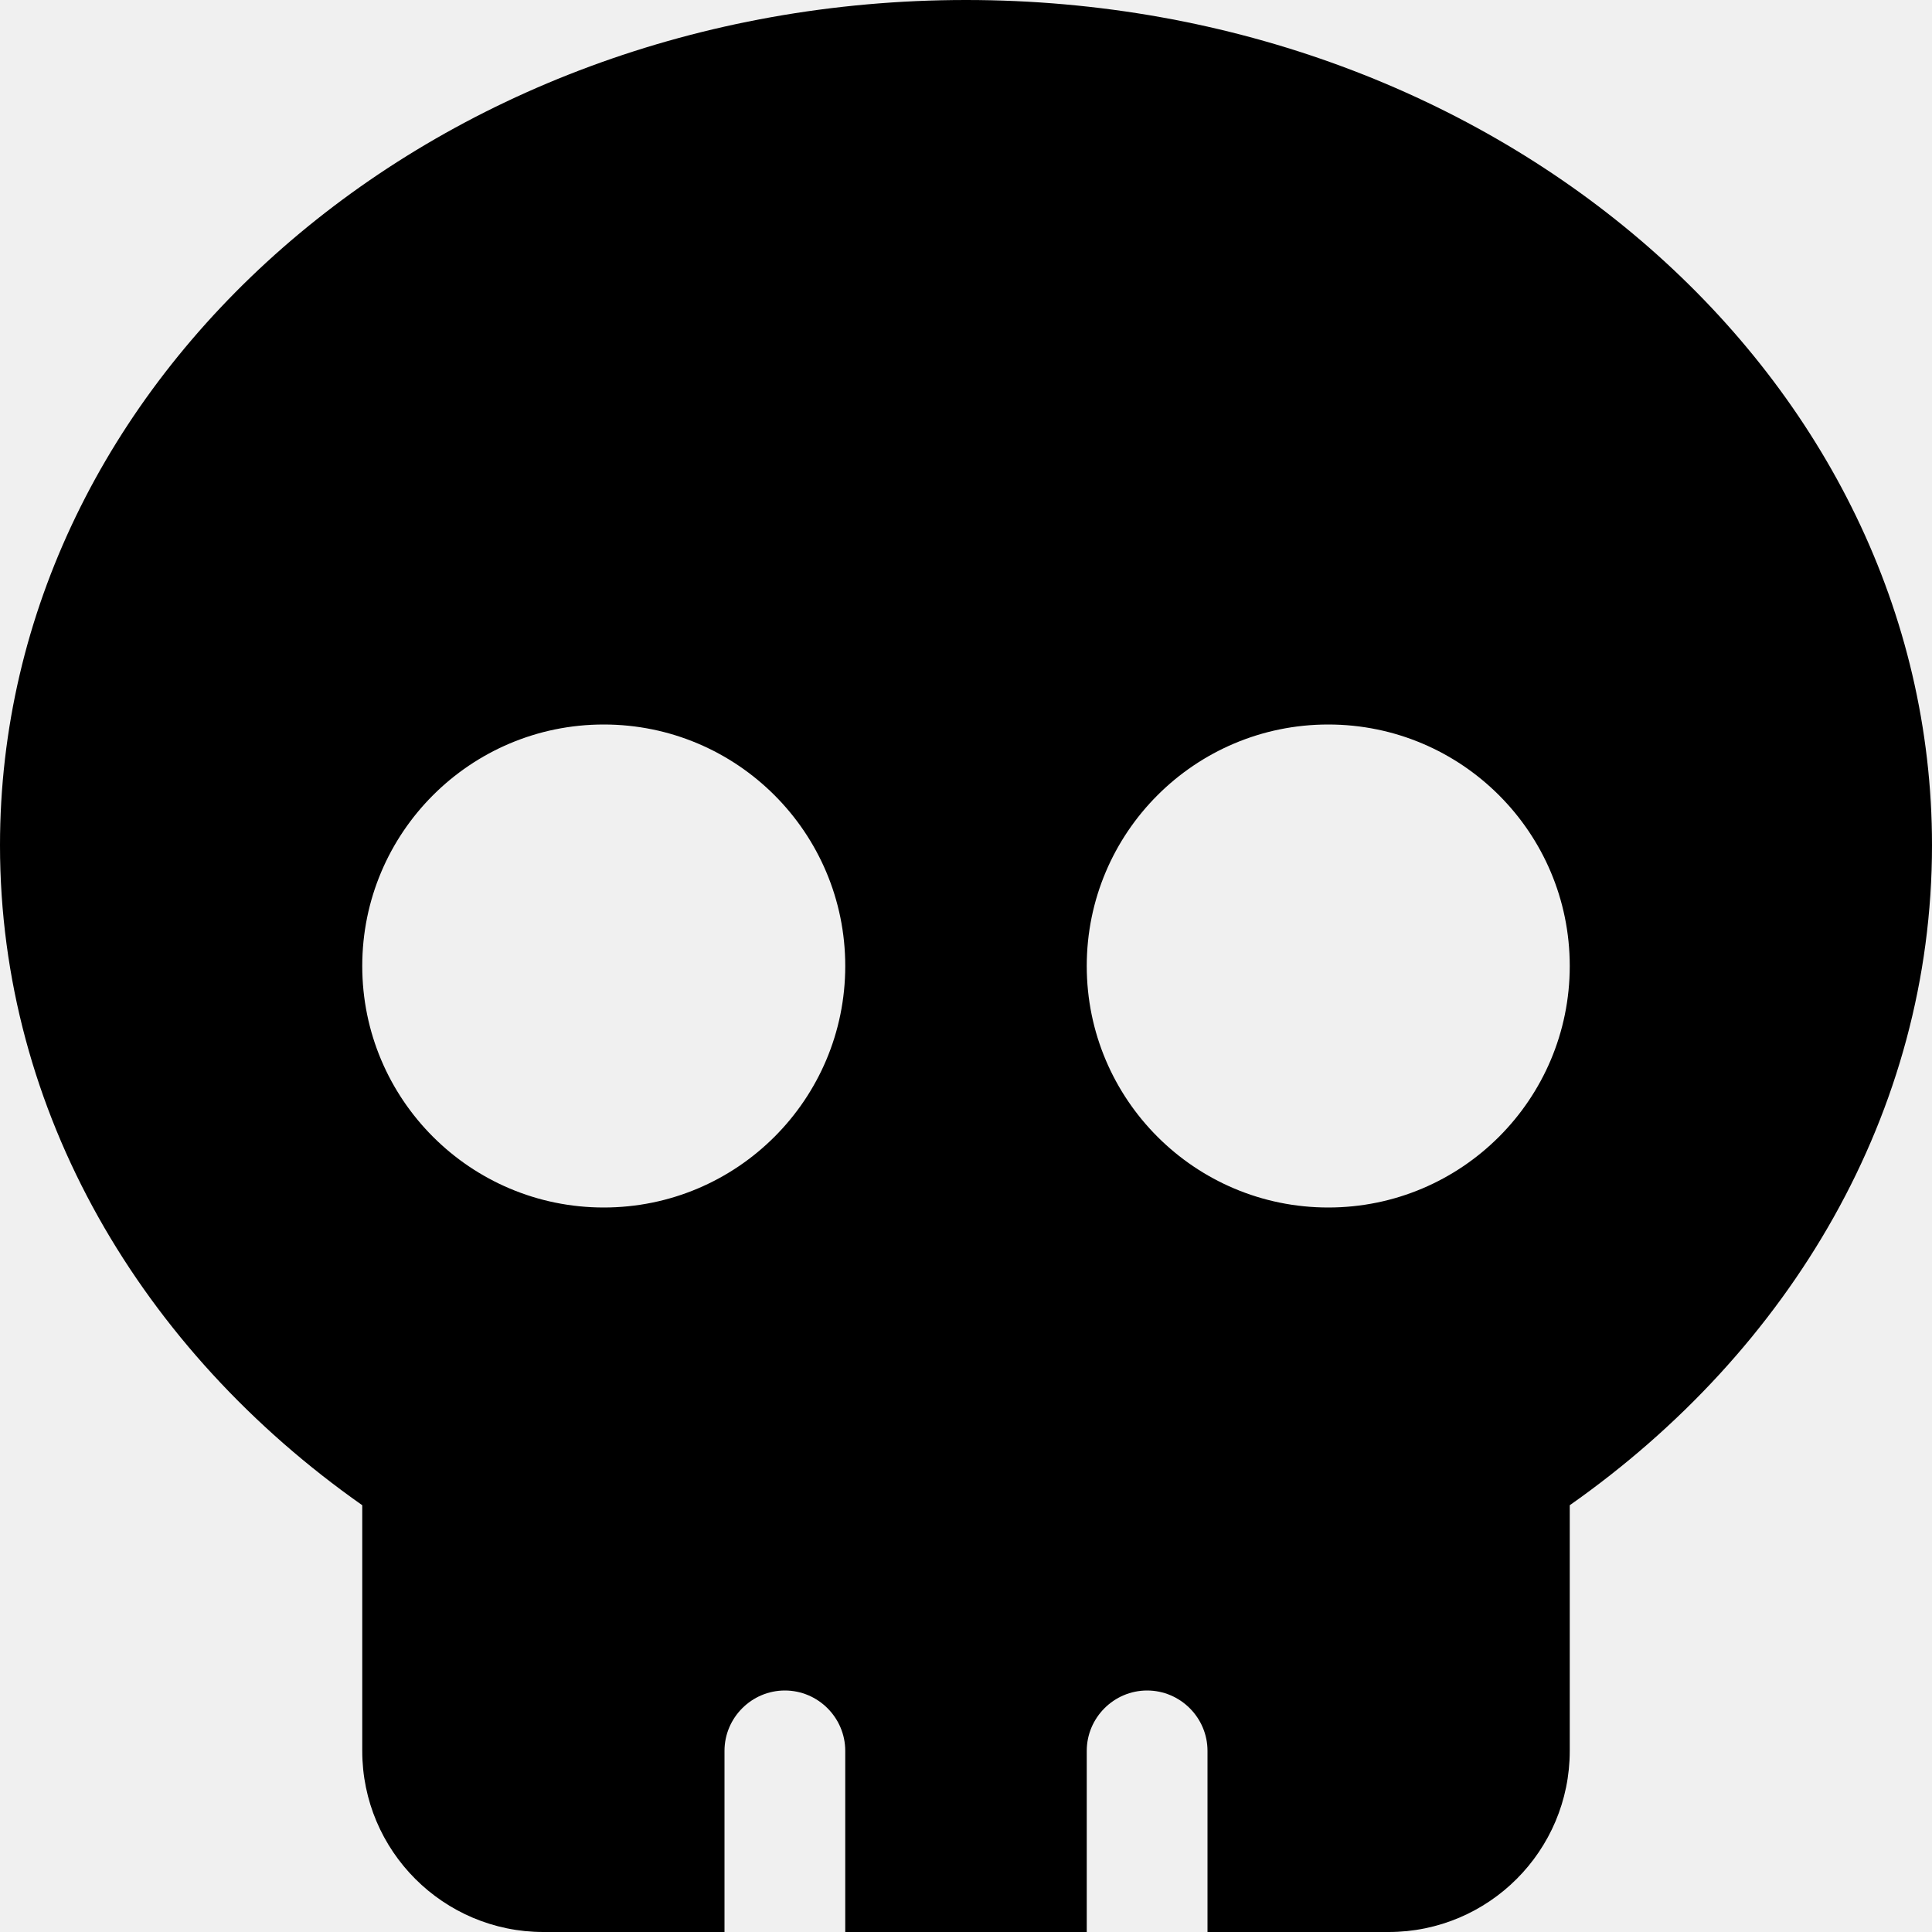
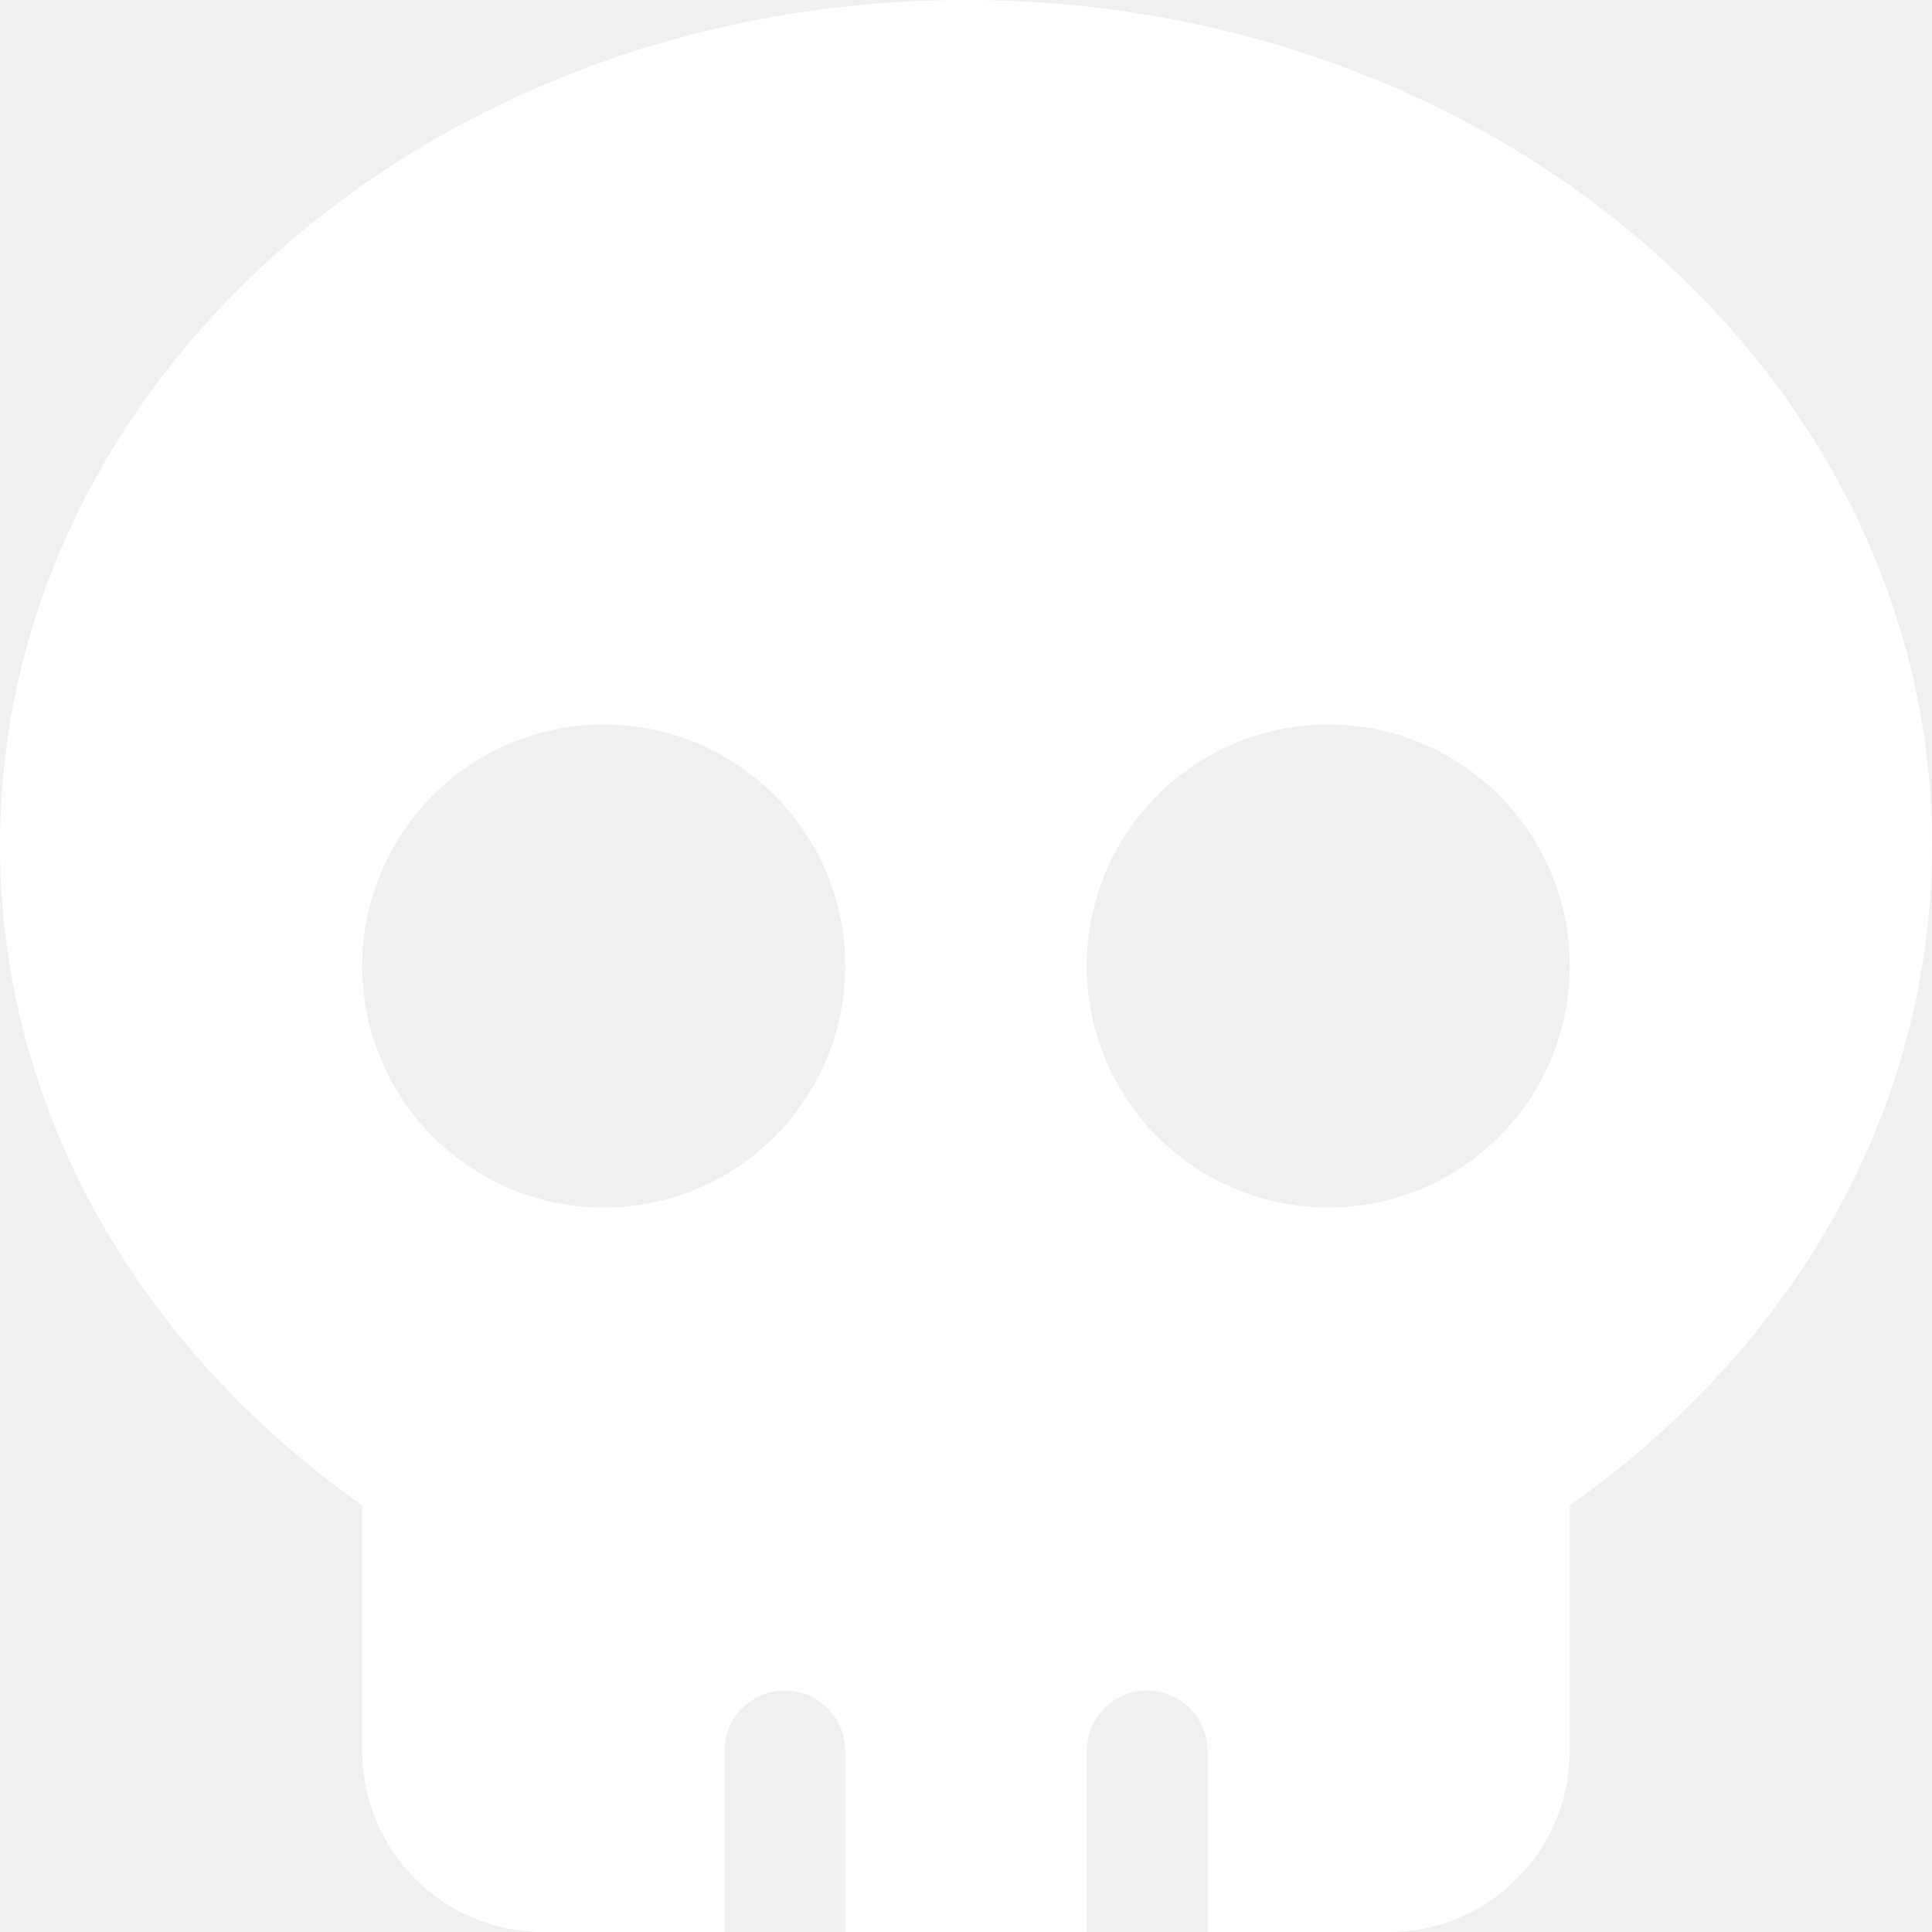
<svg xmlns="http://www.w3.org/2000/svg" t="1742289268078" class="icon" viewBox="0 0 1024 1024" version="1.1" p-id="3801" width="200" height="200">
-   <path d="M832 797.8c117-82.2 192-208.2 192-349.8C1024 200.6 794.8 0 512 0S0 200.6 0 448c0 141.4 75 267.6 192 349.8V928c0 53 43 96 96 96h96v-96c0-17.6 14.4-32 32-32s32 14.4 32 32v96h128v-96c0-17.6 14.4-32 32-32s32 14.4 32 32v96h96c53 0 96-43 96-96v-128-2.2zM192 512a128 128 0 1 1 256 0 128 128 0 1 1-256 0z m512-128a128 128 0 1 1 0 256 128 128 0 1 1 0-256z" p-id="3802" />
+   <path d="M832 797.8c117-82.2 192-208.2 192-349.8C1024 200.6 794.8 0 512 0S0 200.6 0 448c0 141.4 75 267.6 192 349.8V928c0 53 43 96 96 96h96v-96c0-17.6 14.4-32 32-32s32 14.4 32 32v96h128v-96c0-17.6 14.4-32 32-32s32 14.4 32 32v96h96c53 0 96-43 96-96v-128-2.2zM192 512a128 128 0 1 1 256 0 128 128 0 1 1-256 0z m512-128a128 128 0 1 1 0 256 128 128 0 1 1 0-256z" fill="white" p-id="3802" />
</svg>
